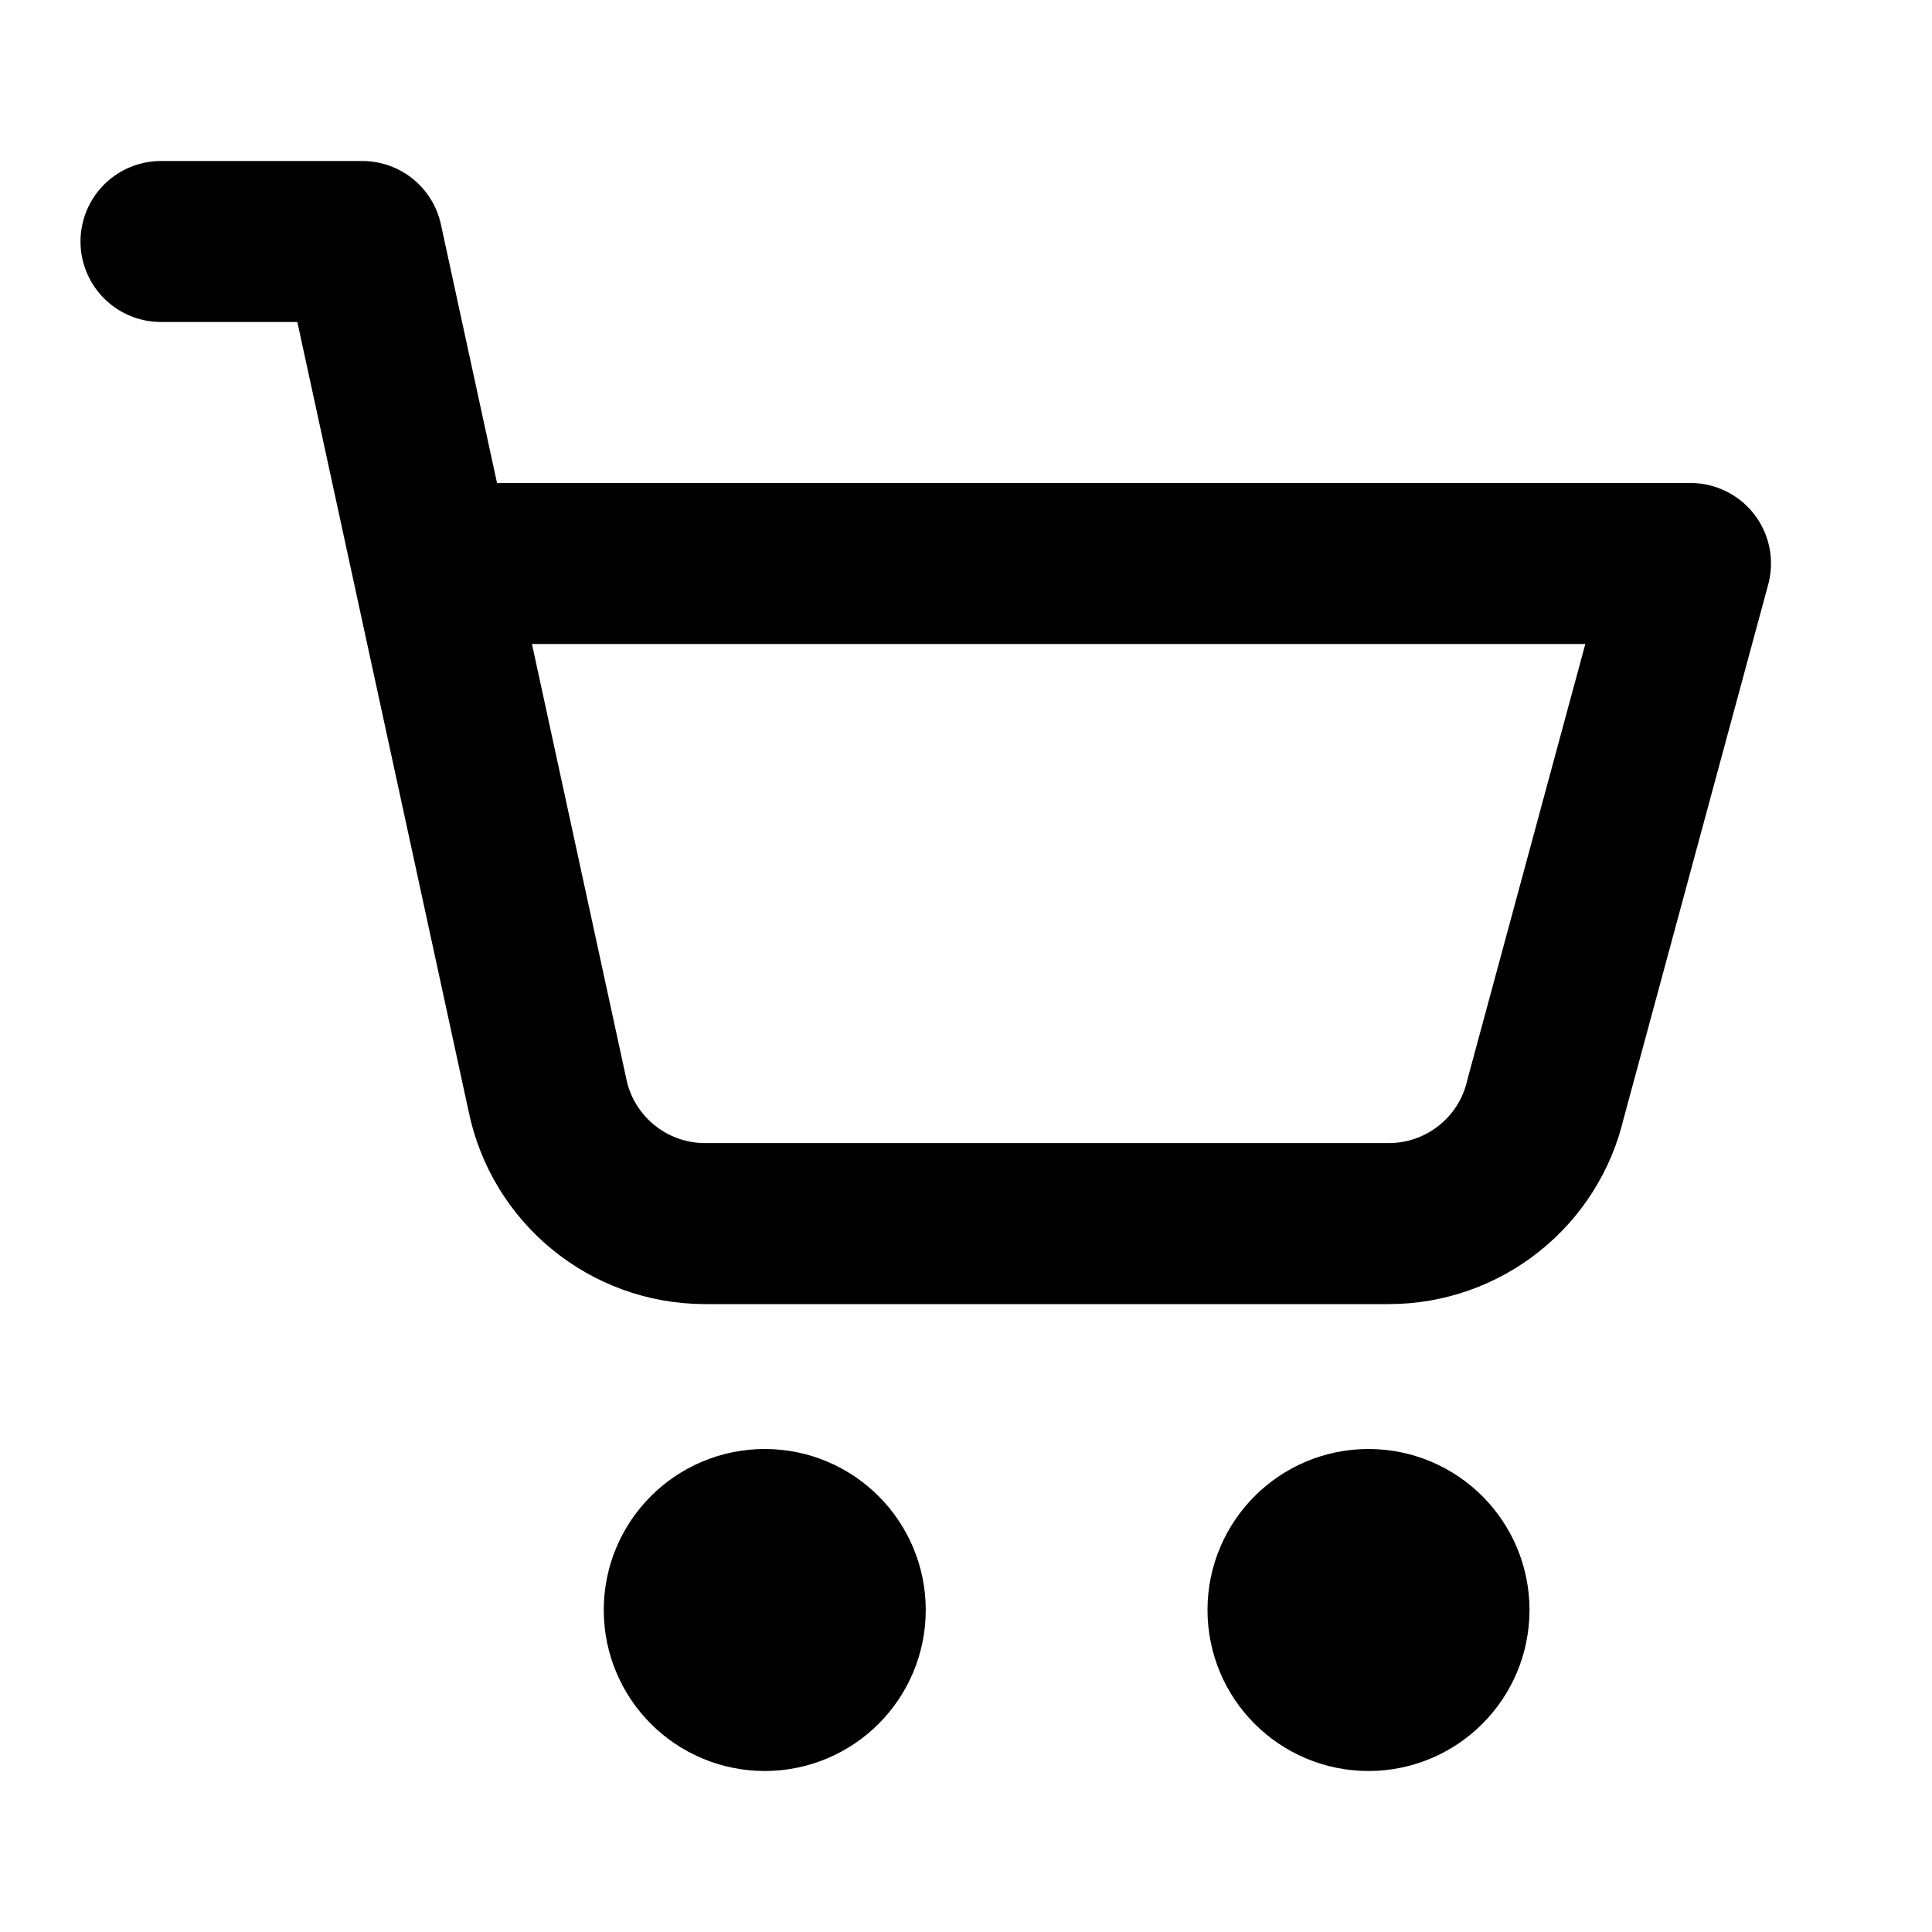
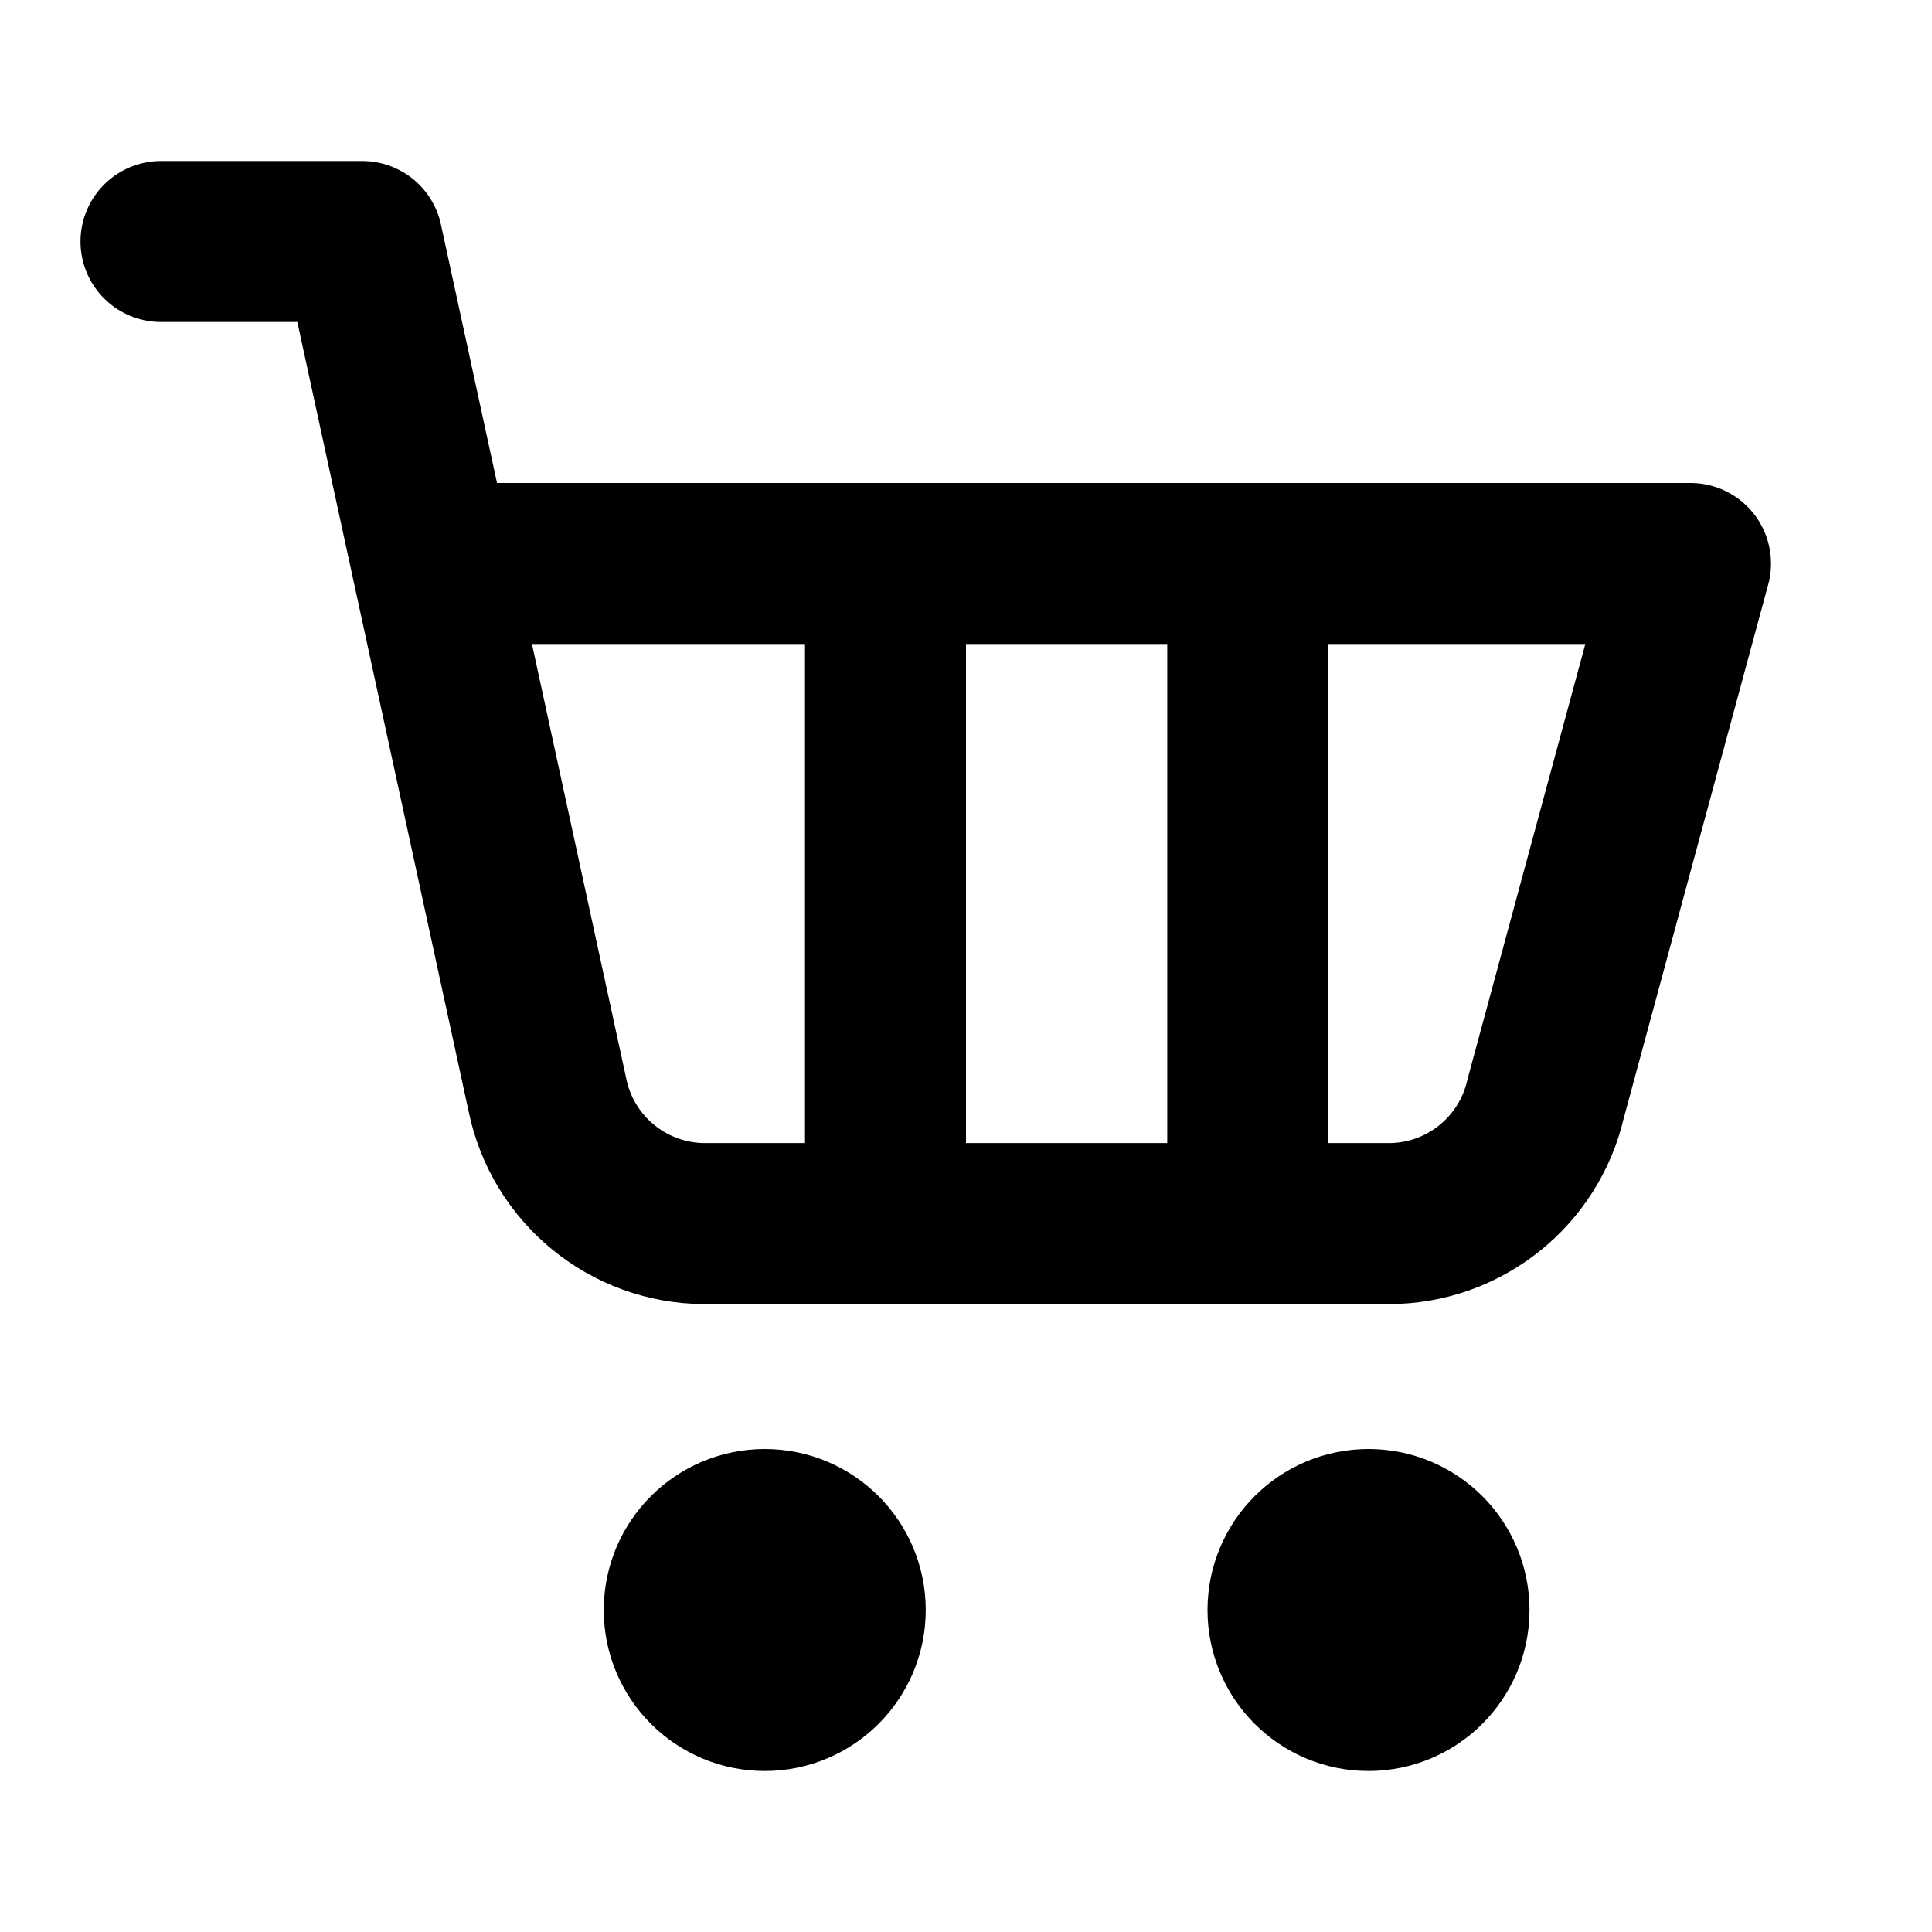
<svg xmlns="http://www.w3.org/2000/svg" width="24" height="24" viewBox="0 0 24 24" fill="none" stroke="currentColor" stroke-width="2" stroke-linecap="round" stroke-linejoin="round">
  <path d="M2 3h2.5l2.3 10.6a2 2 0 0 0 1.95 1.6h8.5a2 2 0 0 0 1.95-1.55L21 7H5.37" />
+   <path d="M11 7v8.2" />
+   <path d="M15.5 7v8.2" />
  <path d="M8.5 20a1 1 0 1 0 2 0a1 1 0 1 0-2 0Zm1 0h.01" />
  <path d="M16 20a1 1 0 1 0 2 0a1 1 0 1 0-2 0Zm1 0h.01" />
</svg>
